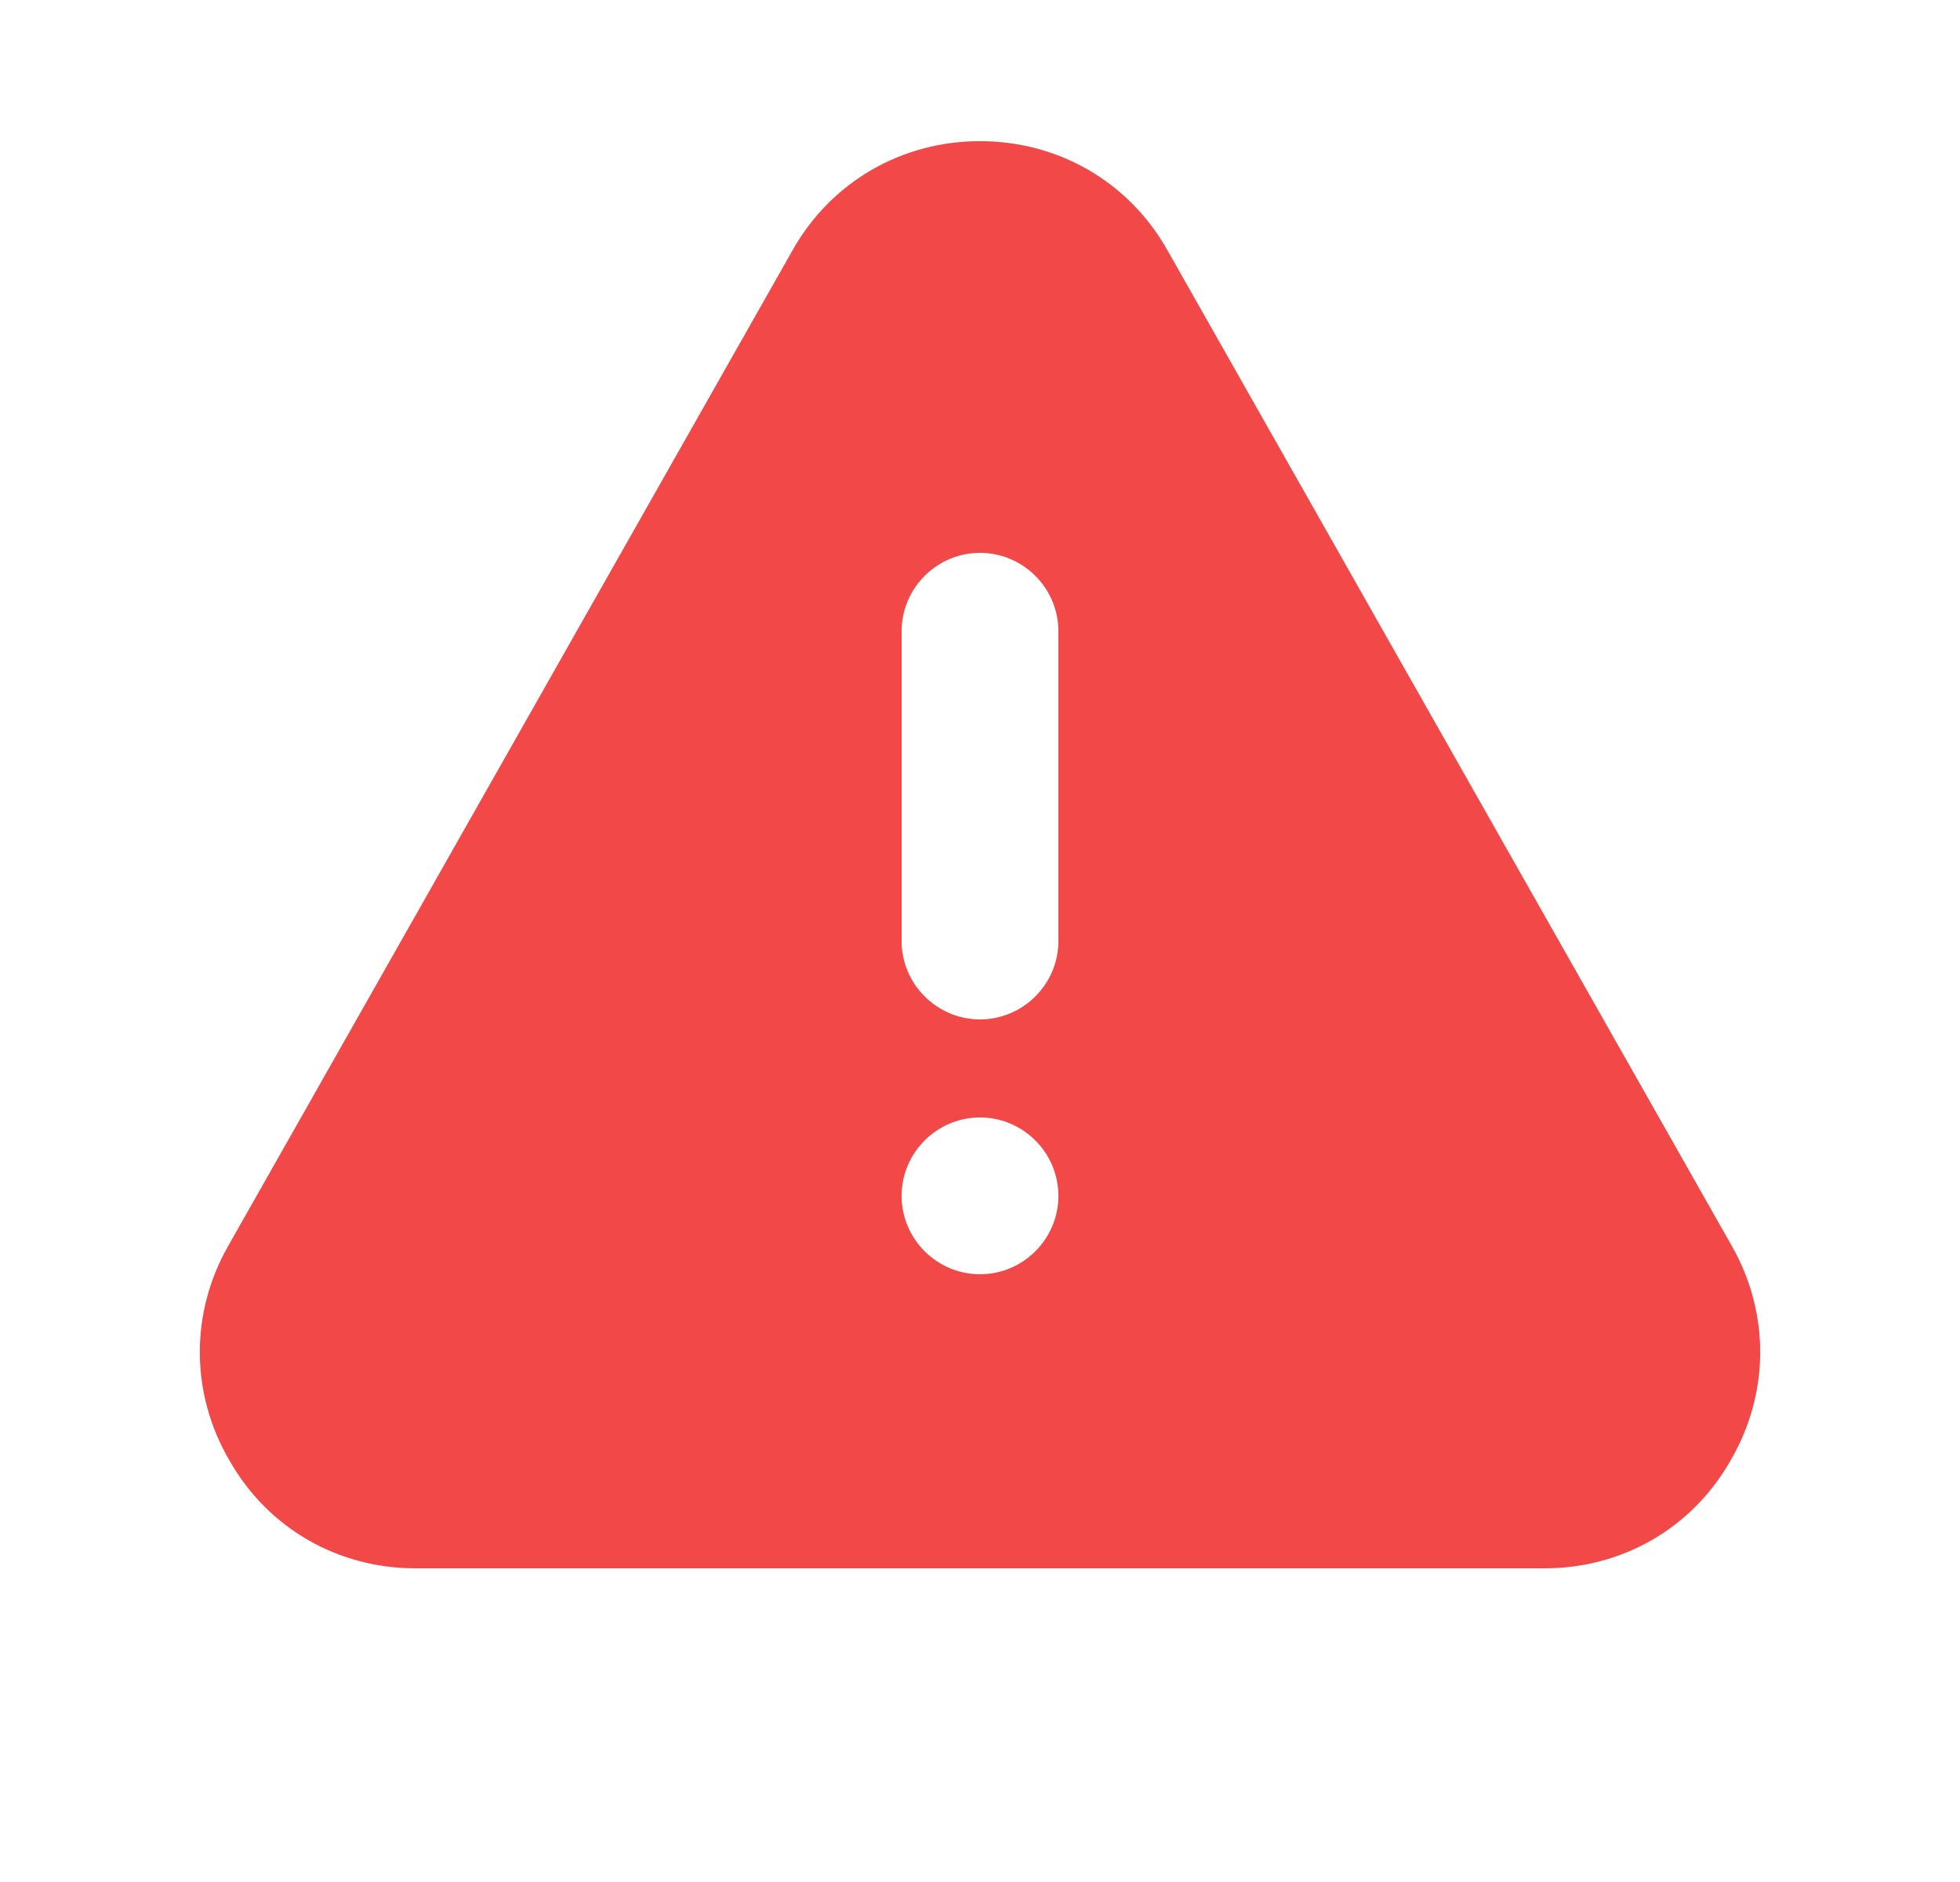
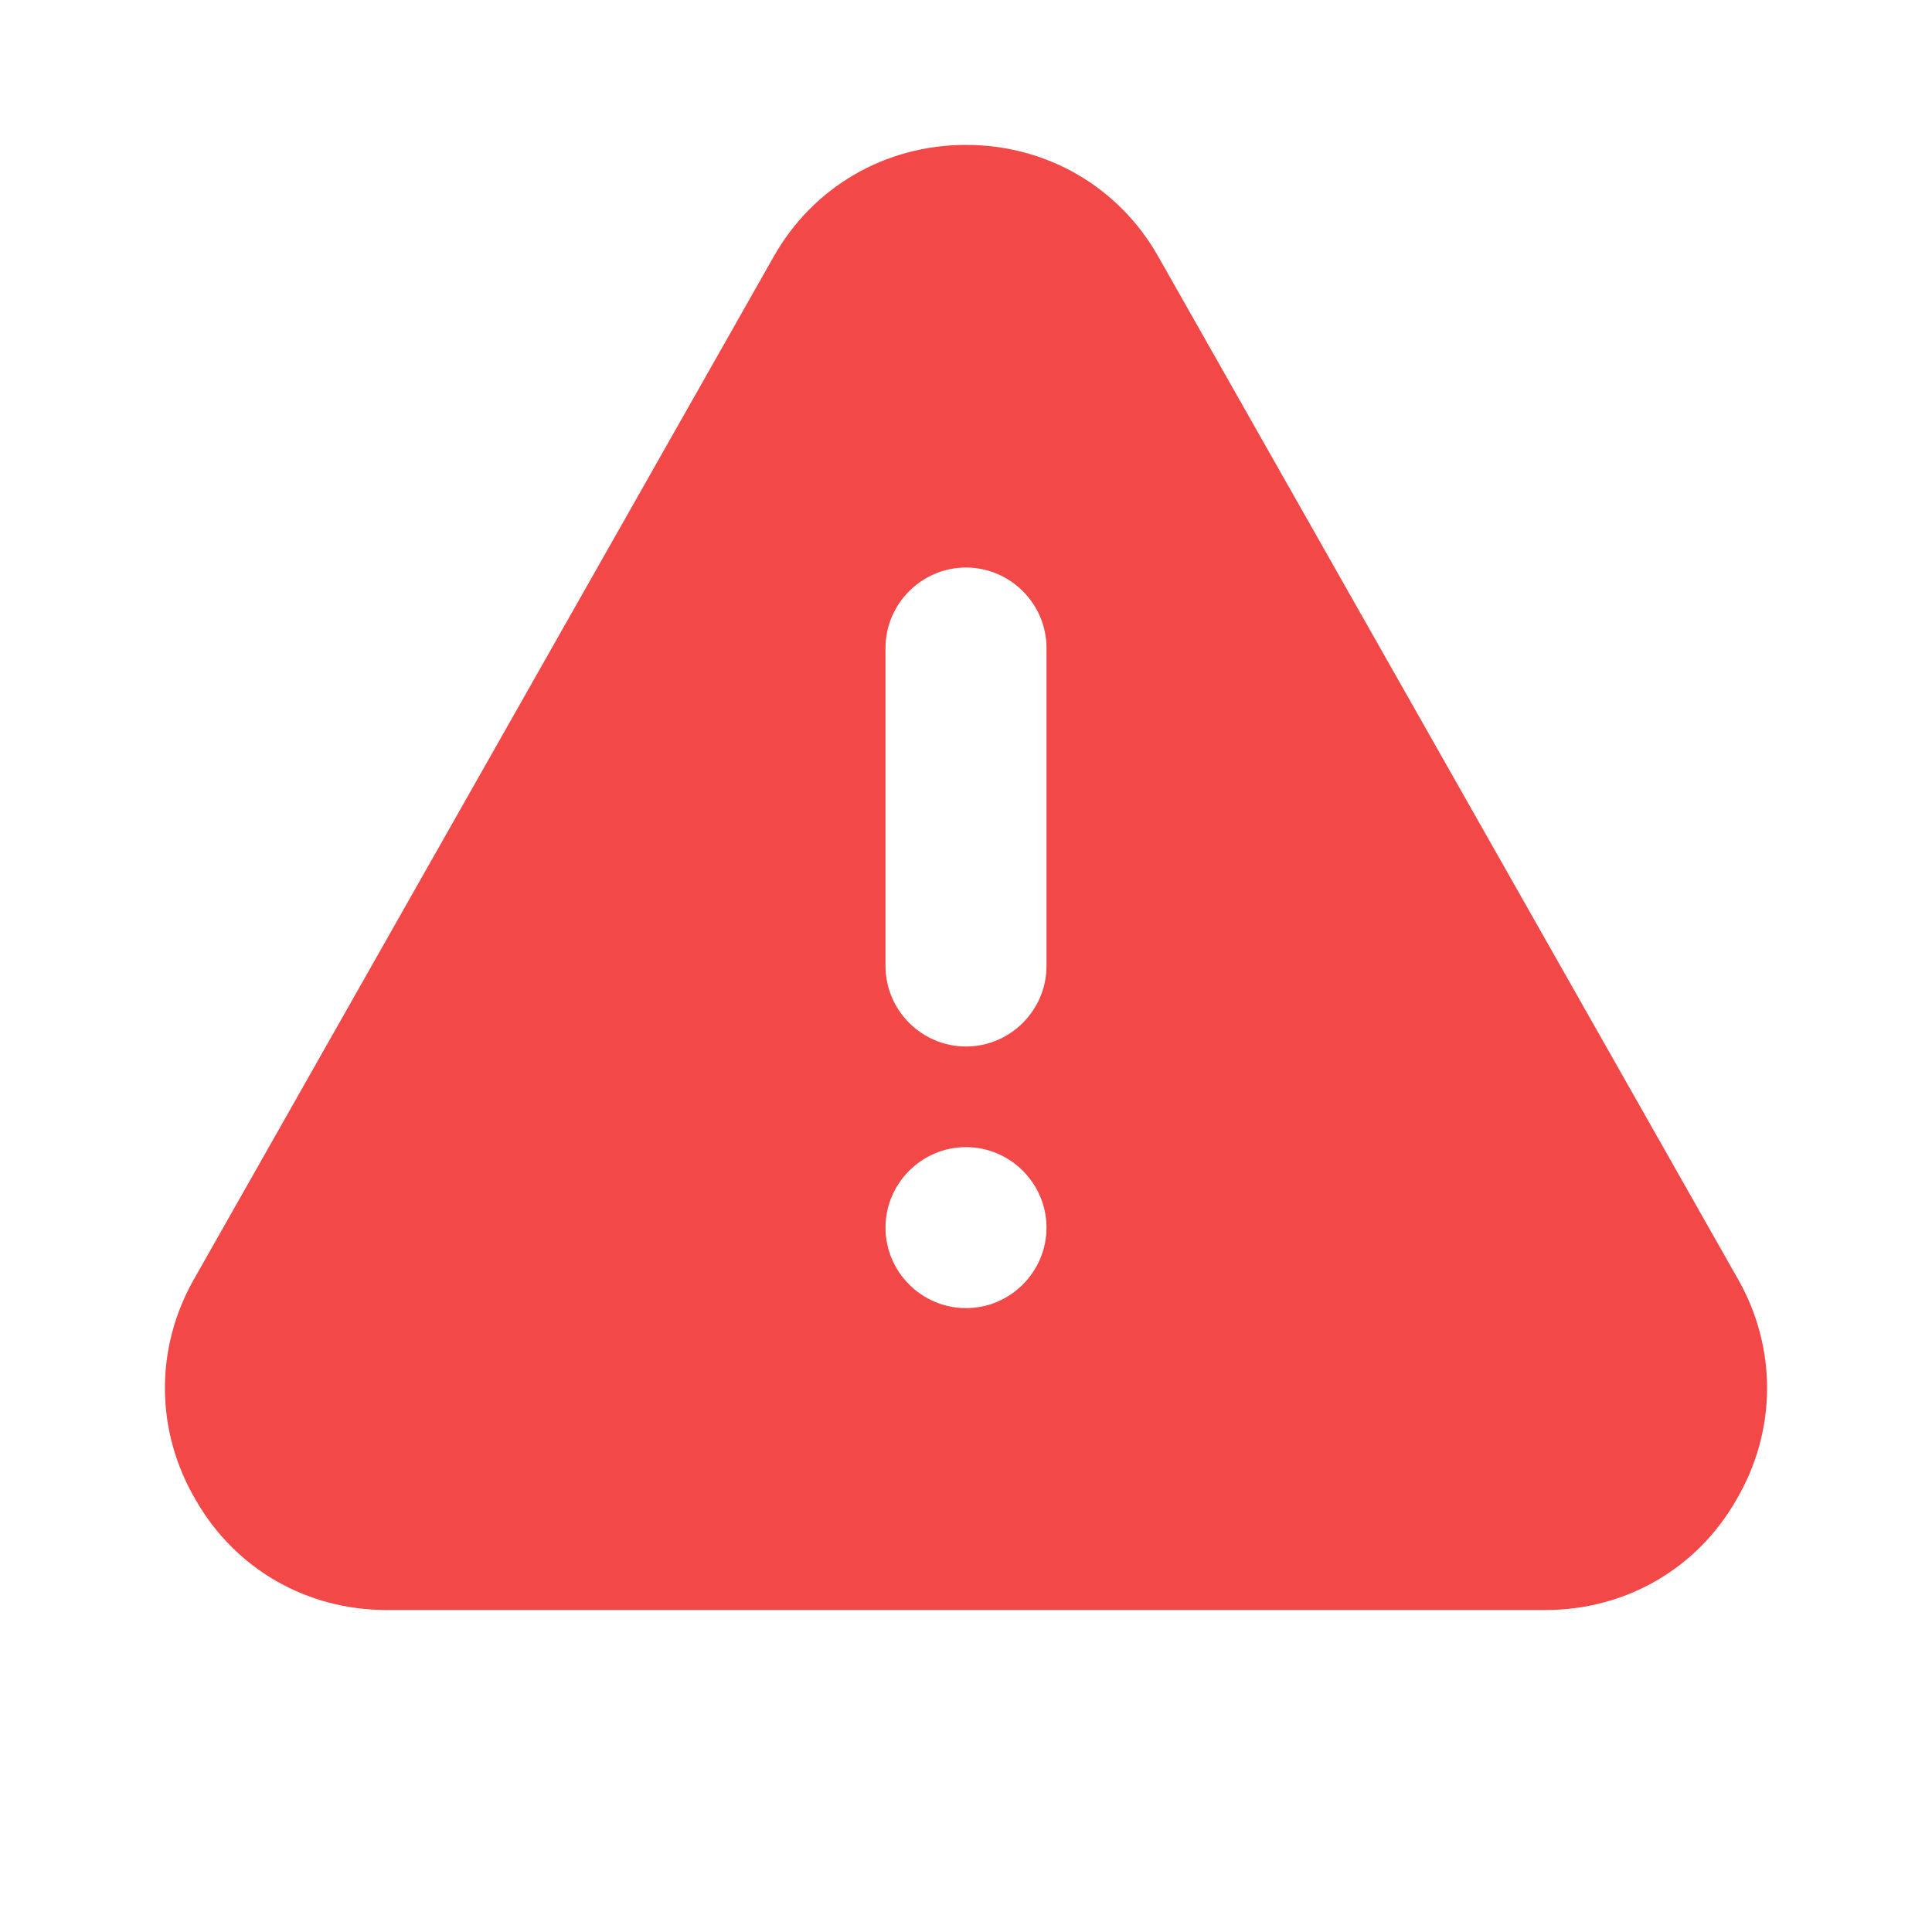
- <svg xmlns="http://www.w3.org/2000/svg" width="25" height="24" viewBox="0 0 25 24" fill="none">
-   <path fill-rule="evenodd" clip-rule="evenodd" d="M13.5 12C13.5 12.55 13.05 13 12.5 13C11.95 13 11.5 12.55 11.5 12V8.05C11.5 7.5 11.95 7.05 12.5 7.05C13.05 7.05 13.5 7.5 13.5 8.05V12ZM12.5 16.25C11.95 16.25 11.5 15.8 11.5 15.25C11.5 14.7 11.95 14.25 12.5 14.25C13.05 14.25 13.5 14.7 13.5 15.25C13.5 15.8 13.05 16.25 12.5 16.25ZM22.09 15.89L14.89 3.19C14.4 2.32 13.5 1.8 12.5 1.8C11.5 1.8 10.6 2.32 10.11 3.19L2.91 15.89C2.42 16.75 2.43 17.78 2.93 18.63C3.42 19.49 4.31 20 5.3 20H19.7C20.69 20 21.58 19.49 22.07 18.63C22.57 17.78 22.58 16.75 22.09 15.89Z" fill="#F24848" />
+ <svg xmlns="http://www.w3.org/2000/svg" width="24" height="24" viewBox="0 0 24 24" fill="none">
+   <path fill-rule="evenodd" clip-rule="evenodd" d="M13 12C13 12.55 12.55 13 12 13C11.45 13 11 12.55 11 12V8.05C11 7.5 11.45 7.05 12 7.05C12.55 7.05 13 7.5 13 8.05V12ZM12 16.25C11.45 16.25 11 15.8 11 15.25C11 14.7 11.45 14.25 12 14.25C12.55 14.25 13 14.7 13 15.25C13 15.8 12.55 16.25 12 16.25ZM21.59 15.89L14.39 3.19C13.9 2.32 13 1.8 12 1.8C11 1.8 10.1 2.32 9.61 3.19L2.41 15.89C1.92 16.75 1.93 17.78 2.43 18.63C2.92 19.49 3.81 20 4.8 20H19.2C20.19 20 21.08 19.49 21.57 18.63C22.07 17.78 22.08 16.75 21.59 15.89Z" fill="#F24848" />
</svg>
